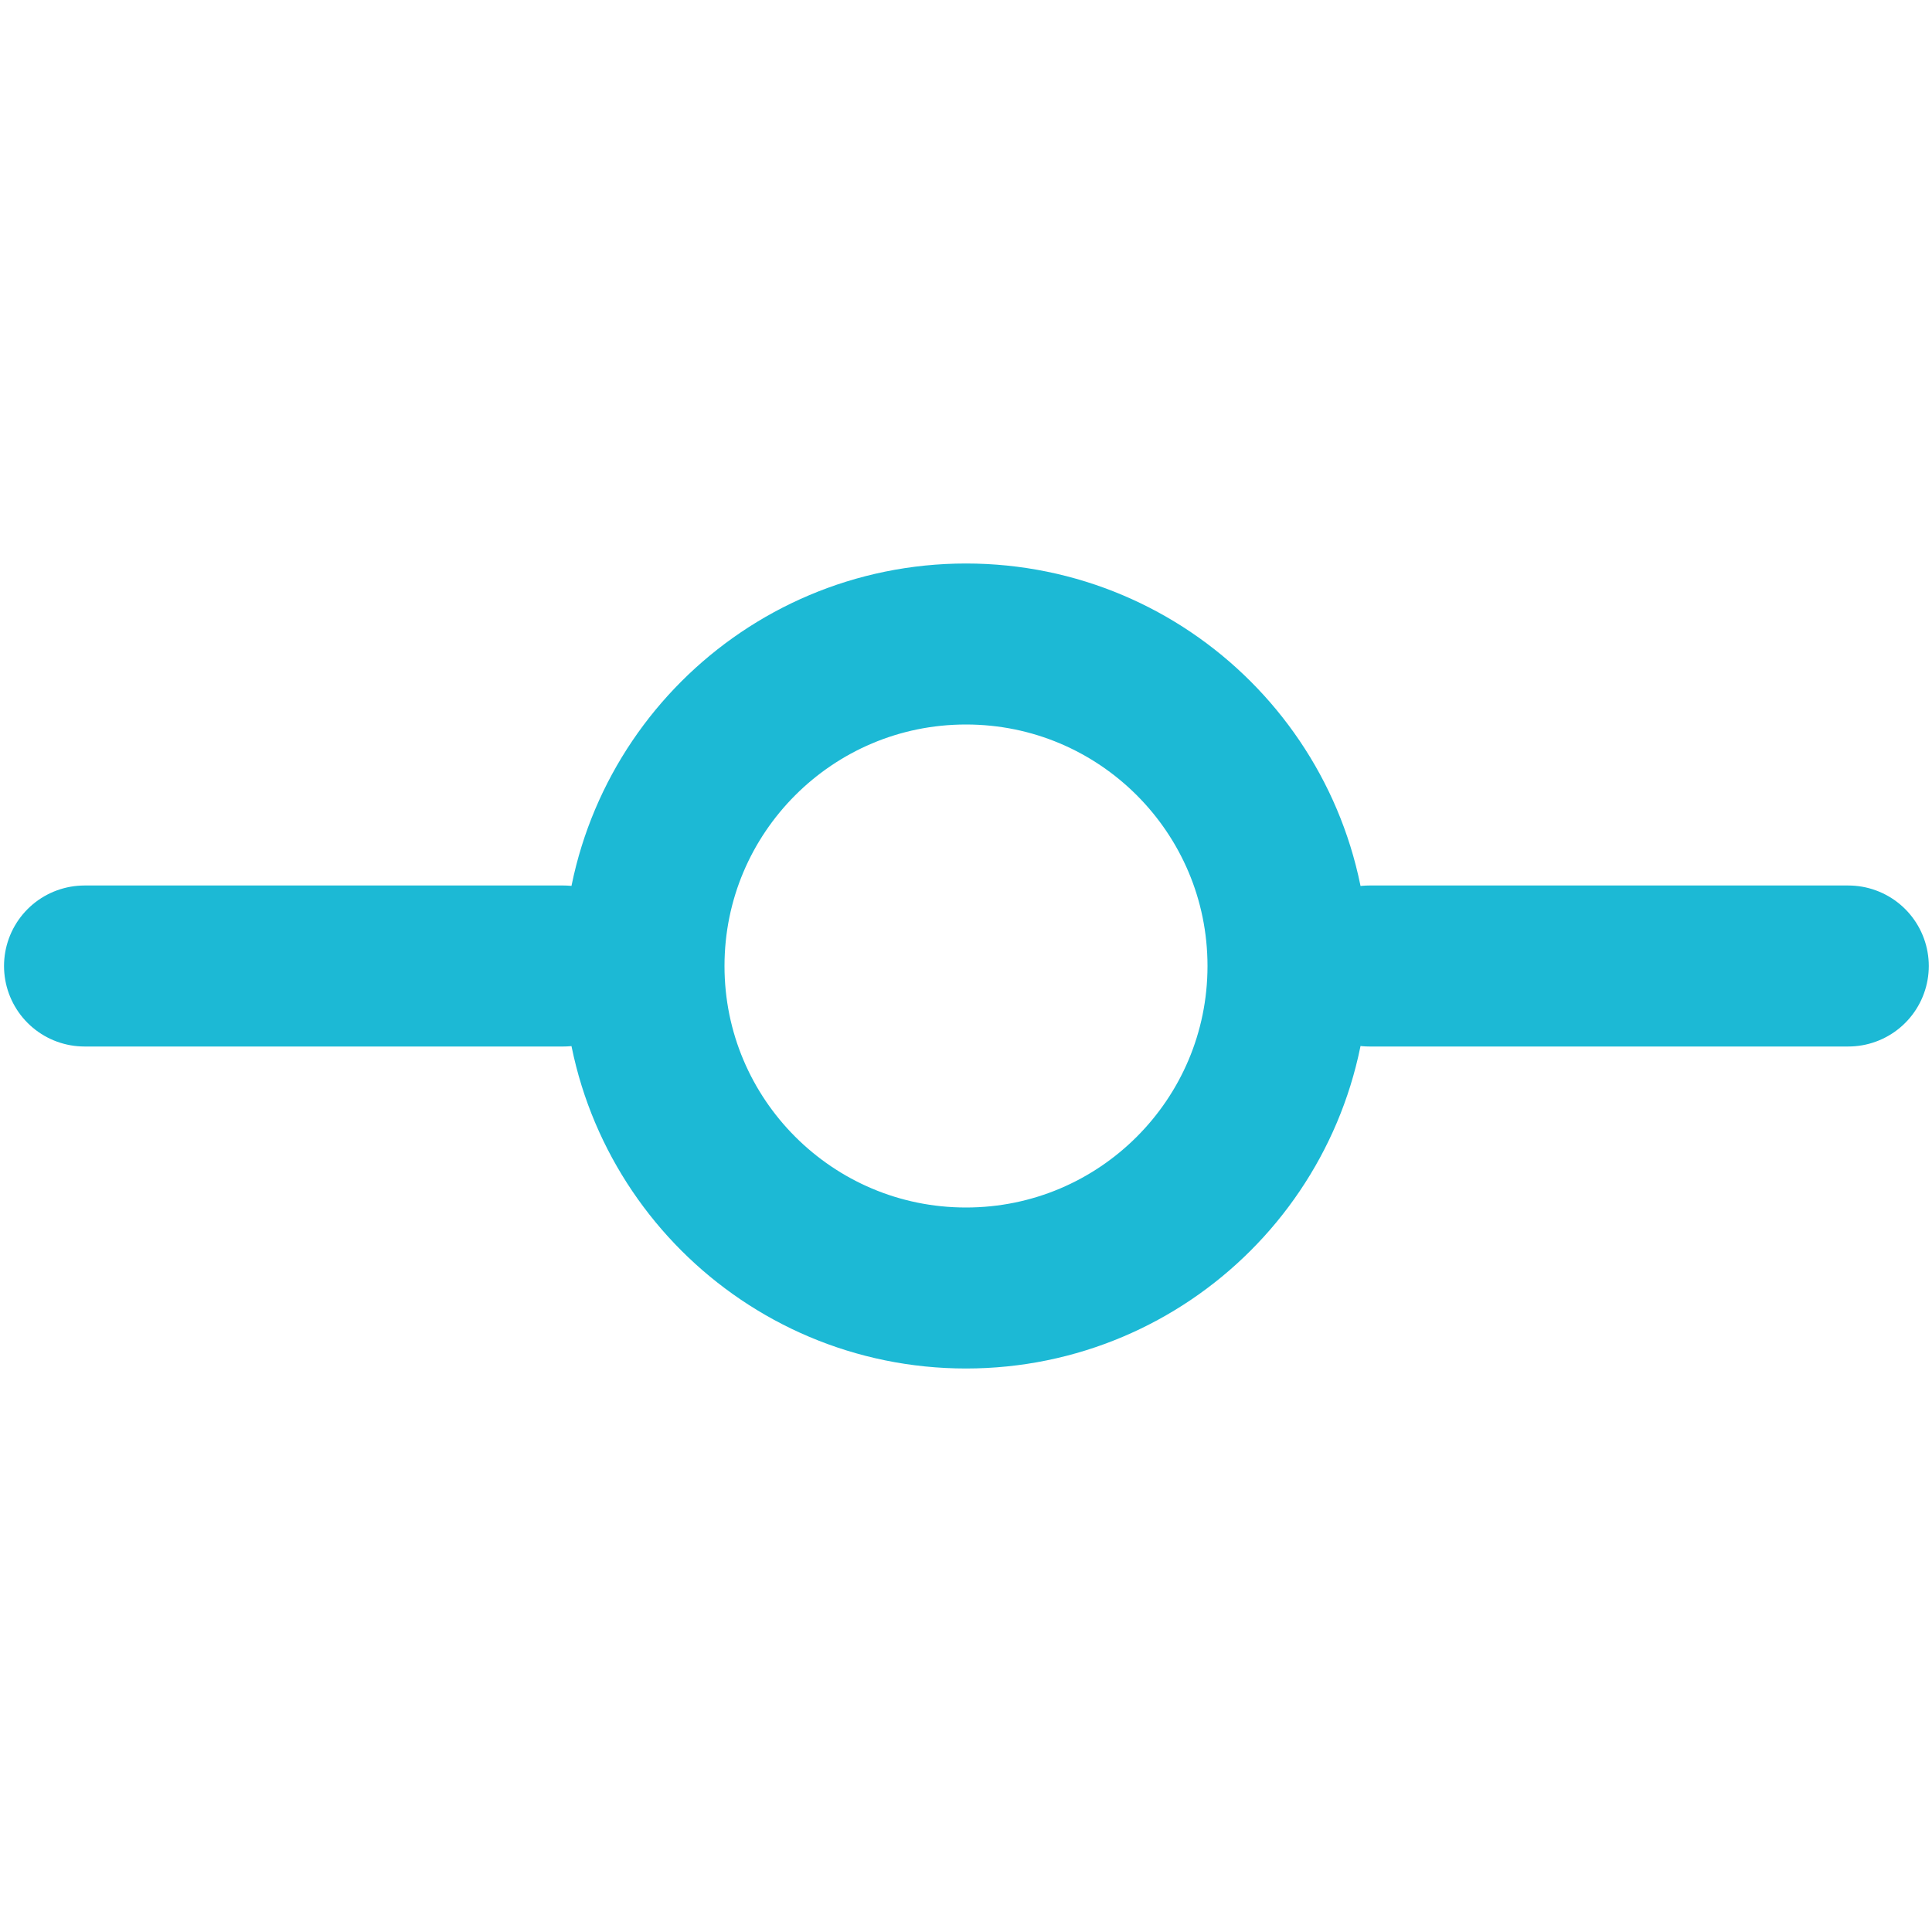
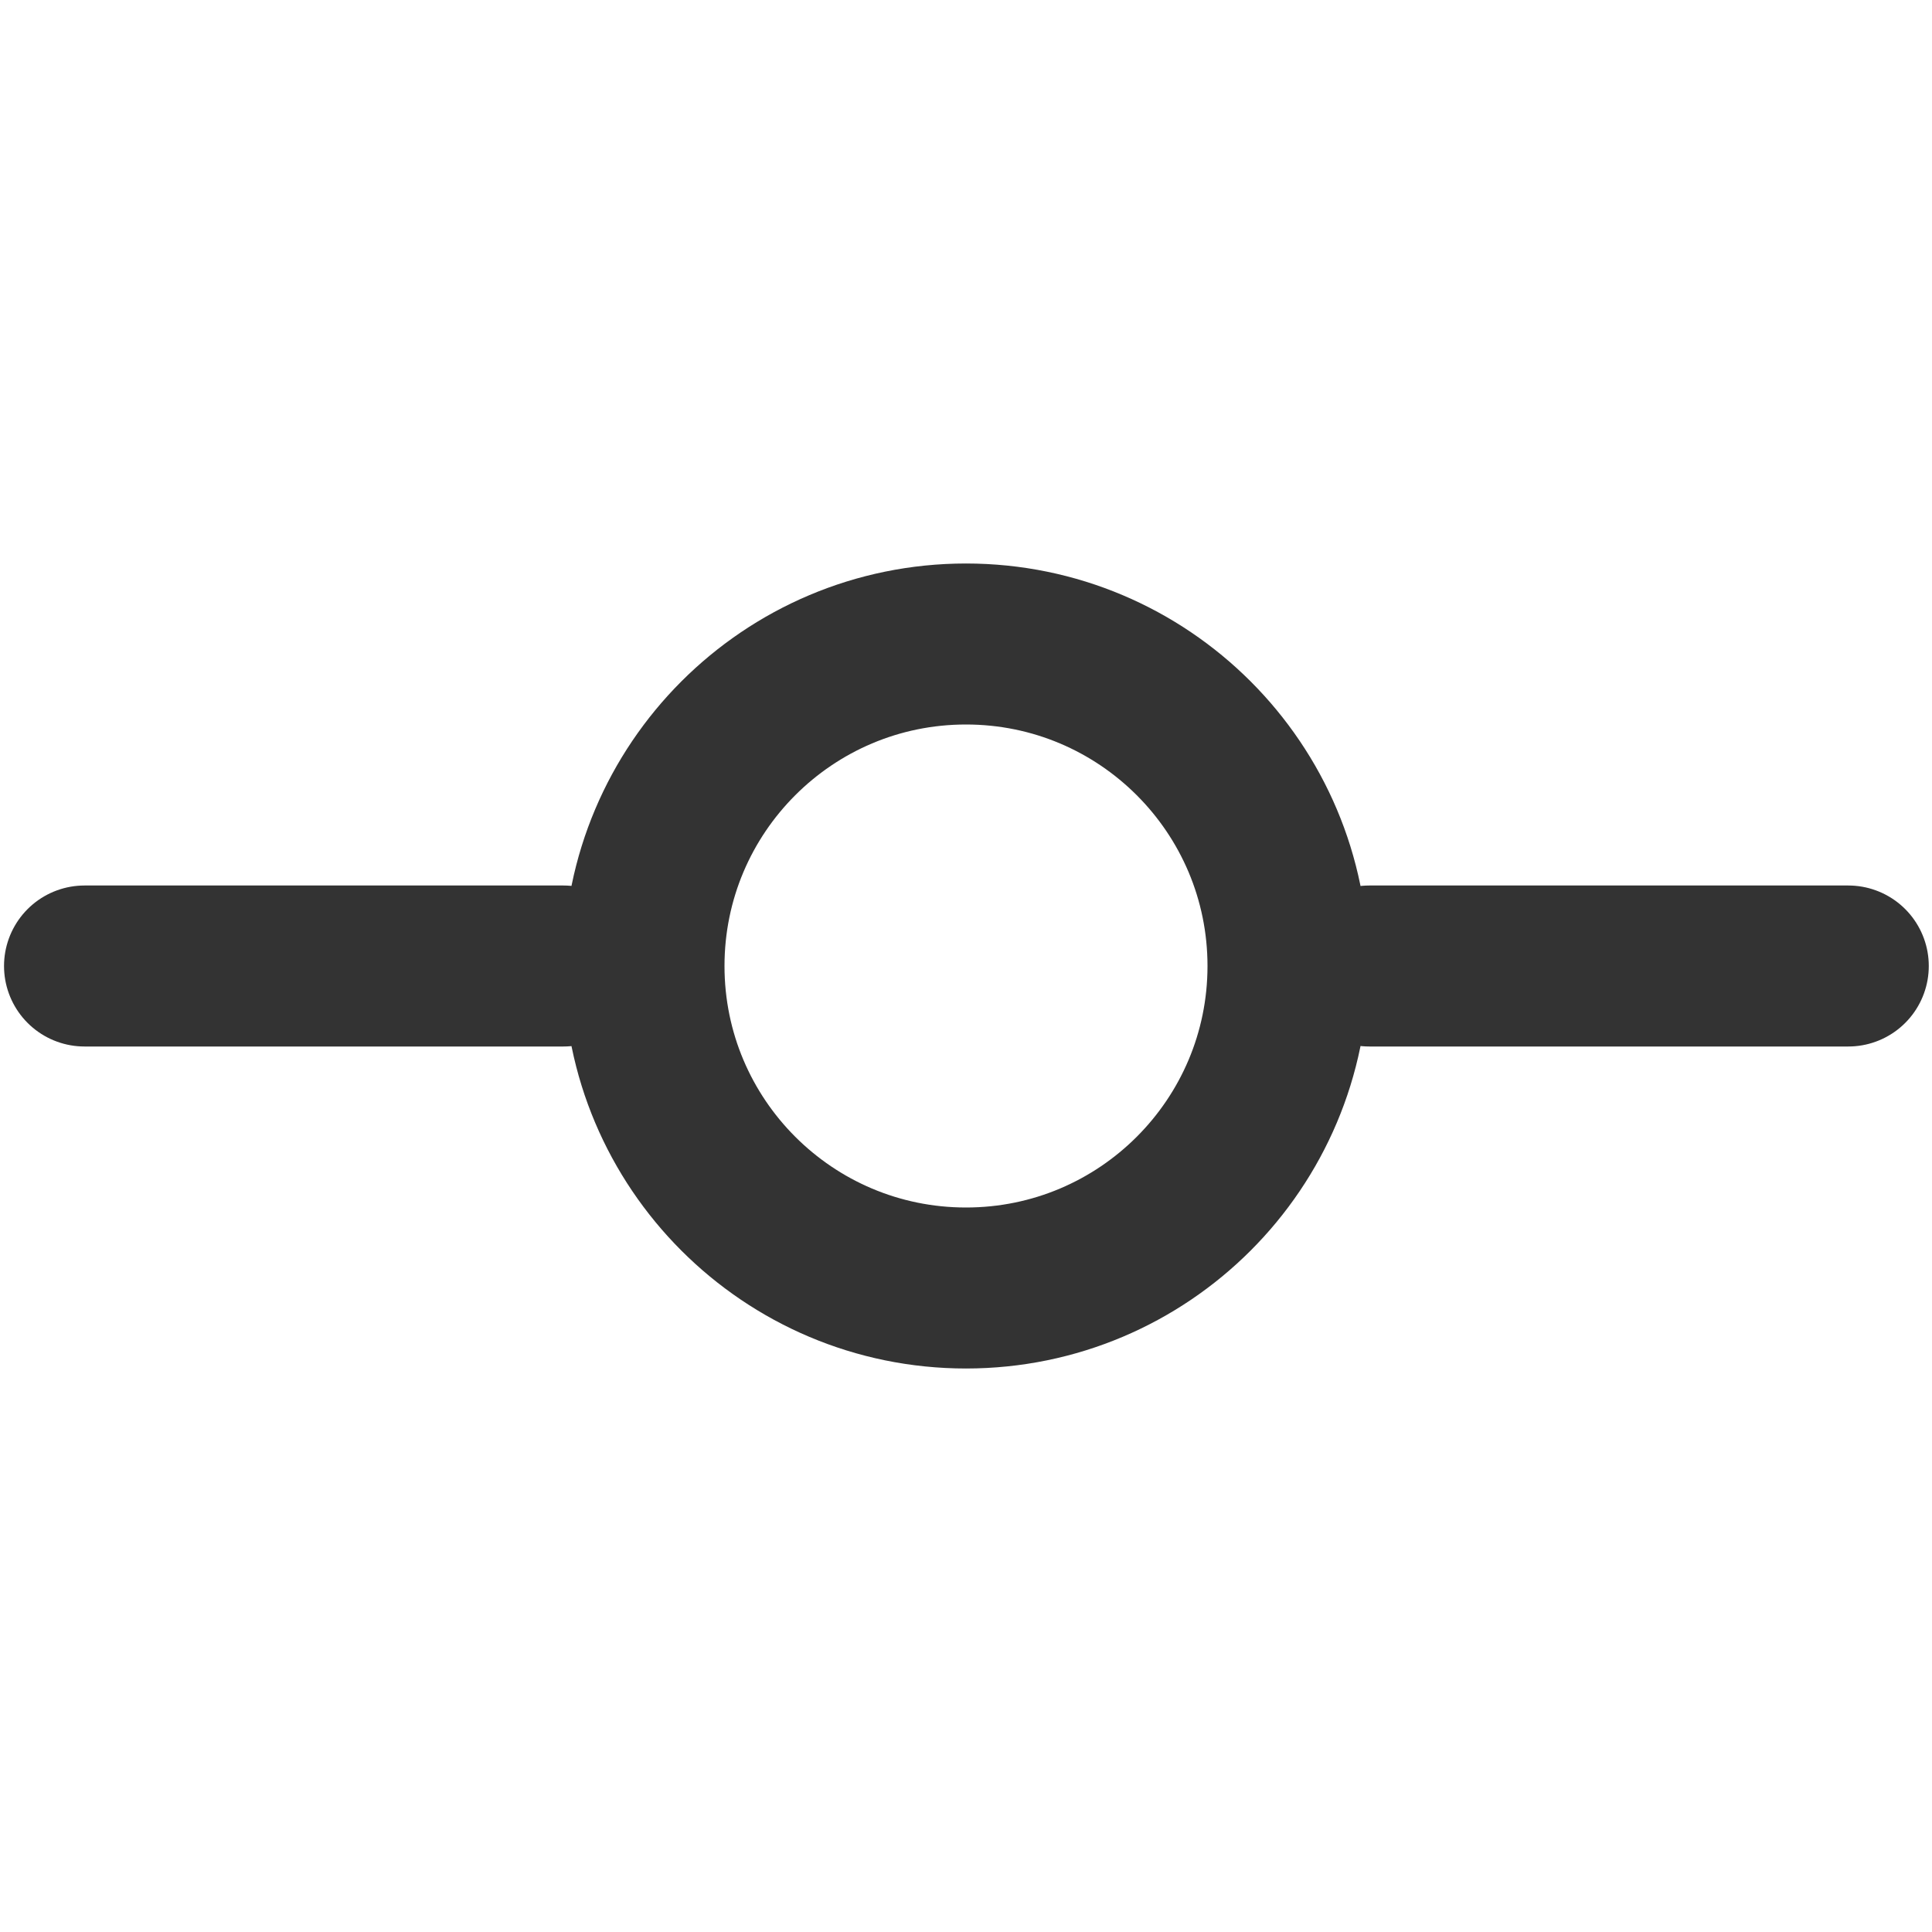
- <svg xmlns="http://www.w3.org/2000/svg" width="32" height="32" viewBox="0 0 24 24" fill="none" stroke="rgb(28, 185, 213)" stroke-width="2" stroke-linecap="round" stroke-linejoin="round" class="feather feather-git-commit">
+ <svg xmlns="http://www.w3.org/2000/svg" width="32" height="32" viewBox="0 0 24 24" fill="none" stroke="#333" stroke-width="2" stroke-linecap="round" stroke-linejoin="round" class="feather feather-git-commit">
  <circle cx="12" cy="12" r="4" />
  <line x1="1.05" y1="12" x2="7" y2="12" />
  <line x1="17.01" y1="12" x2="22.96" y2="12" />
</svg>
